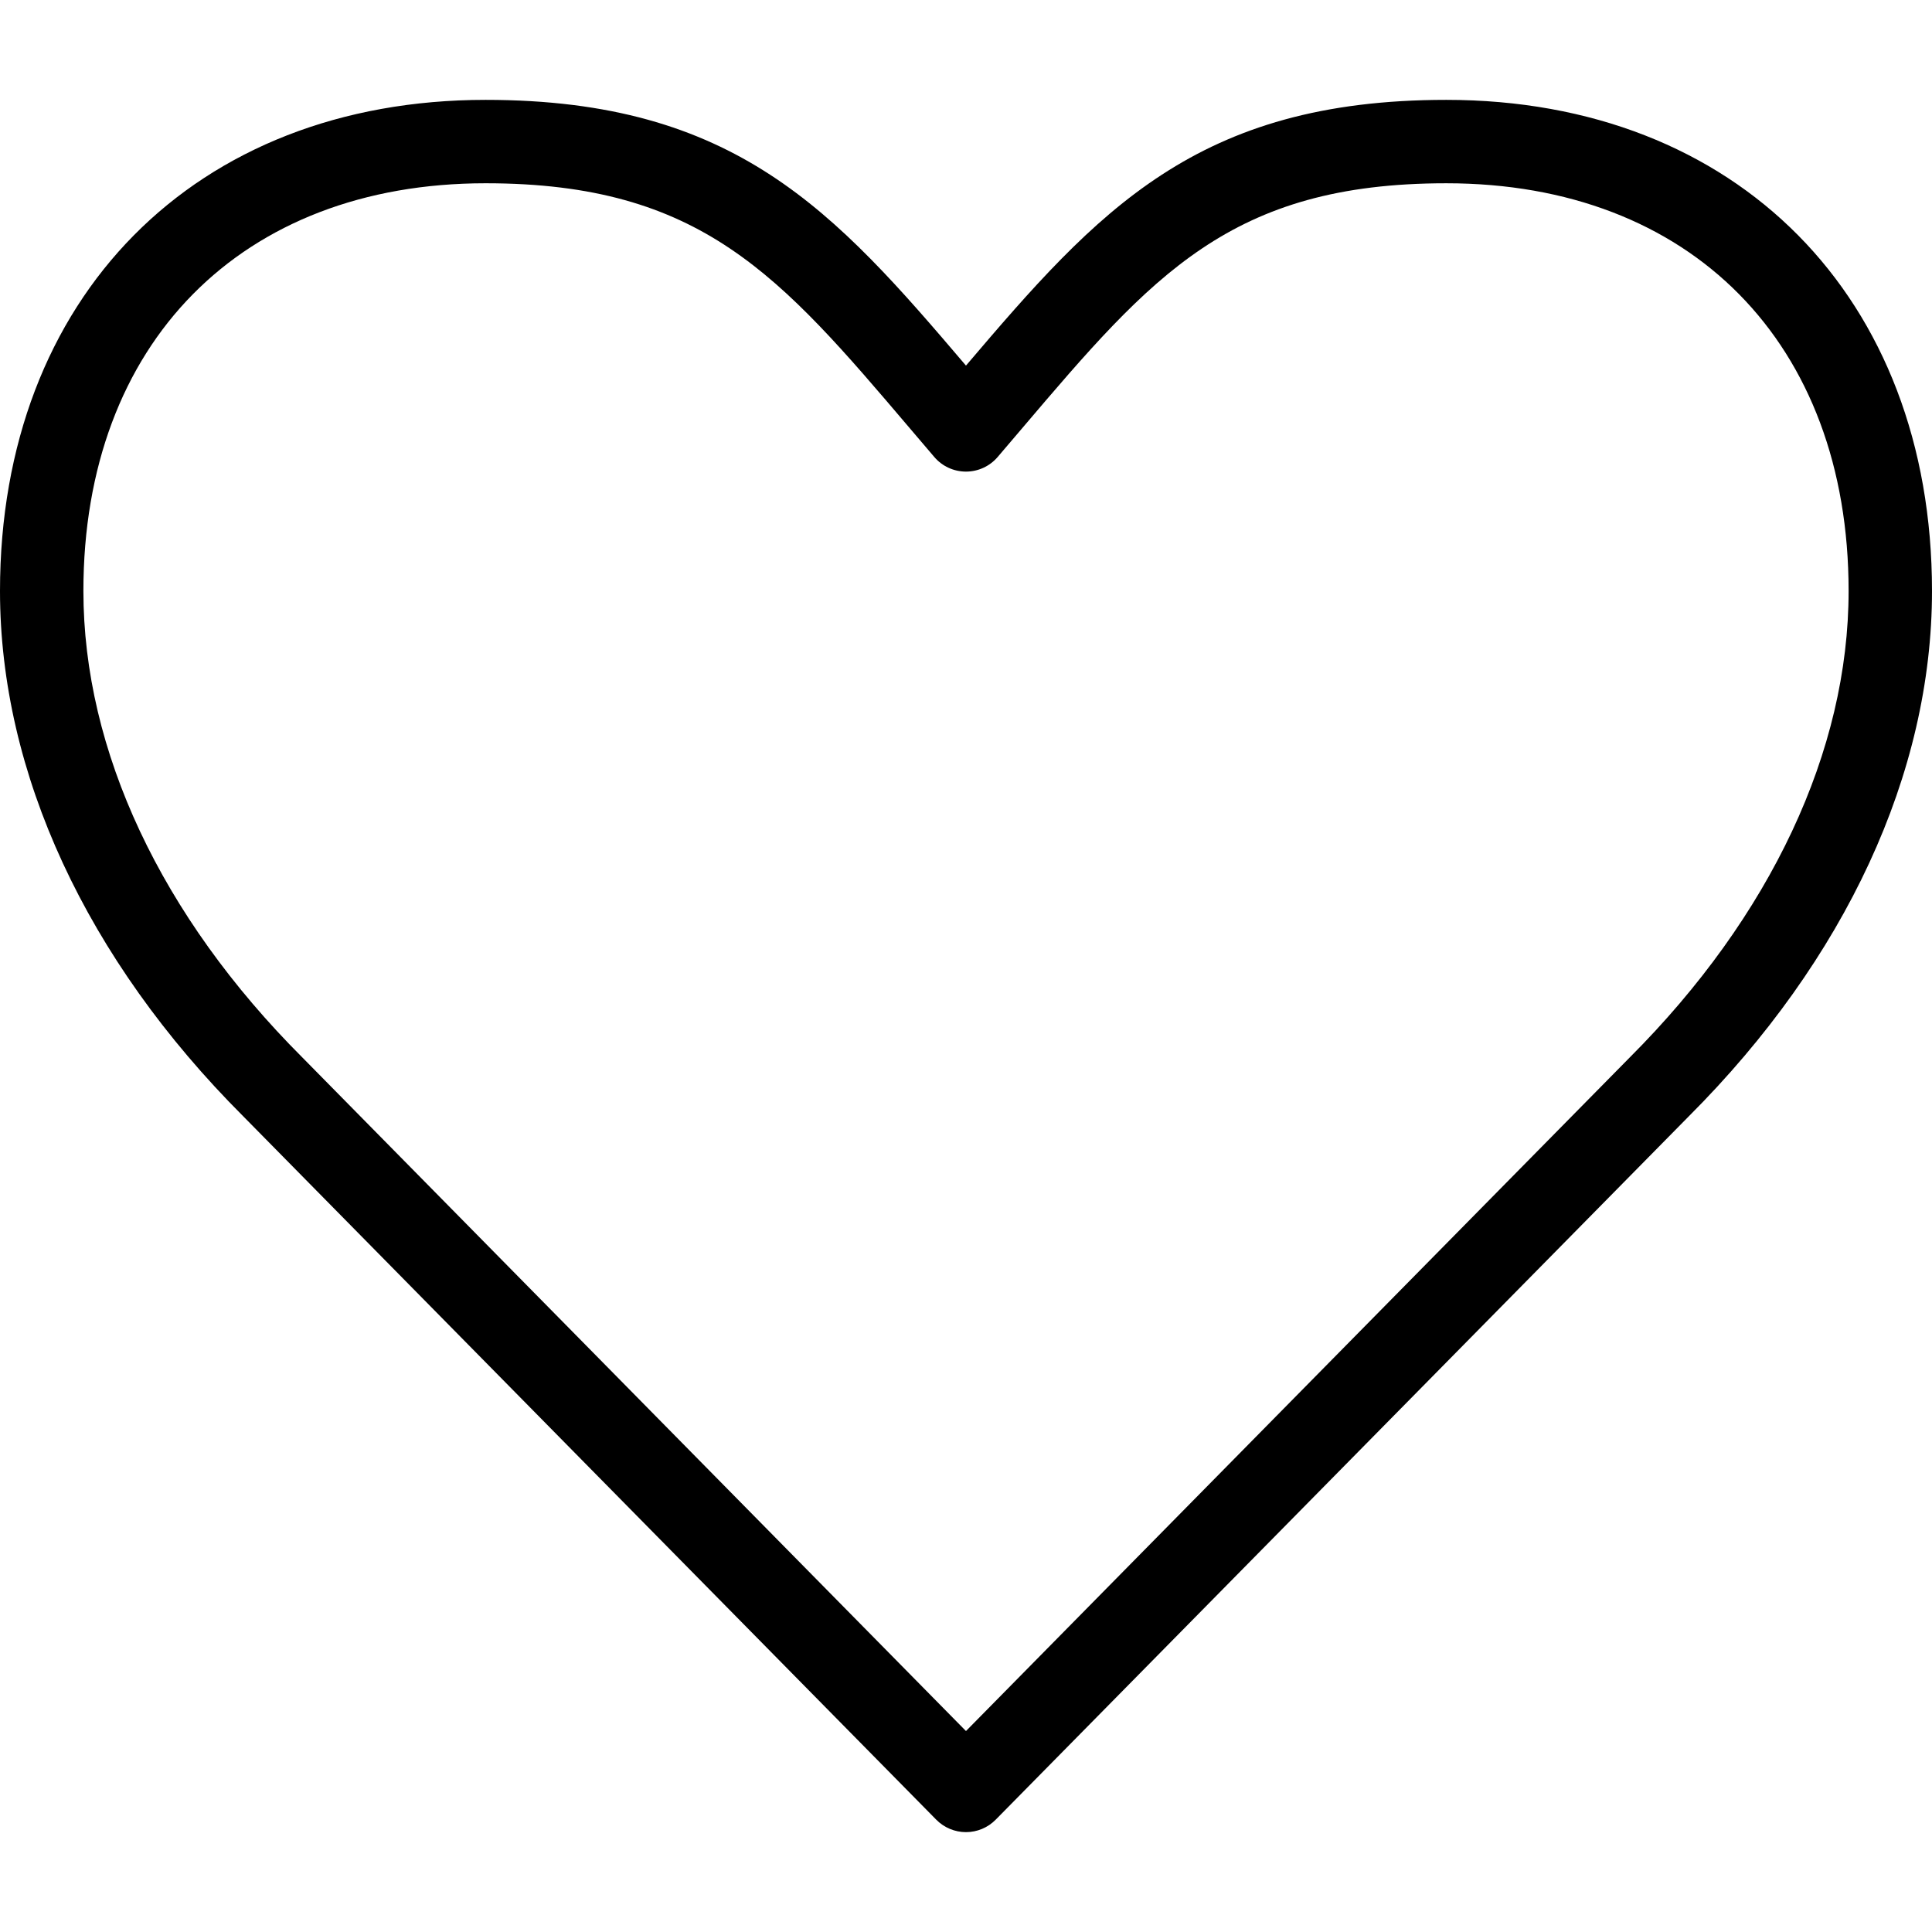
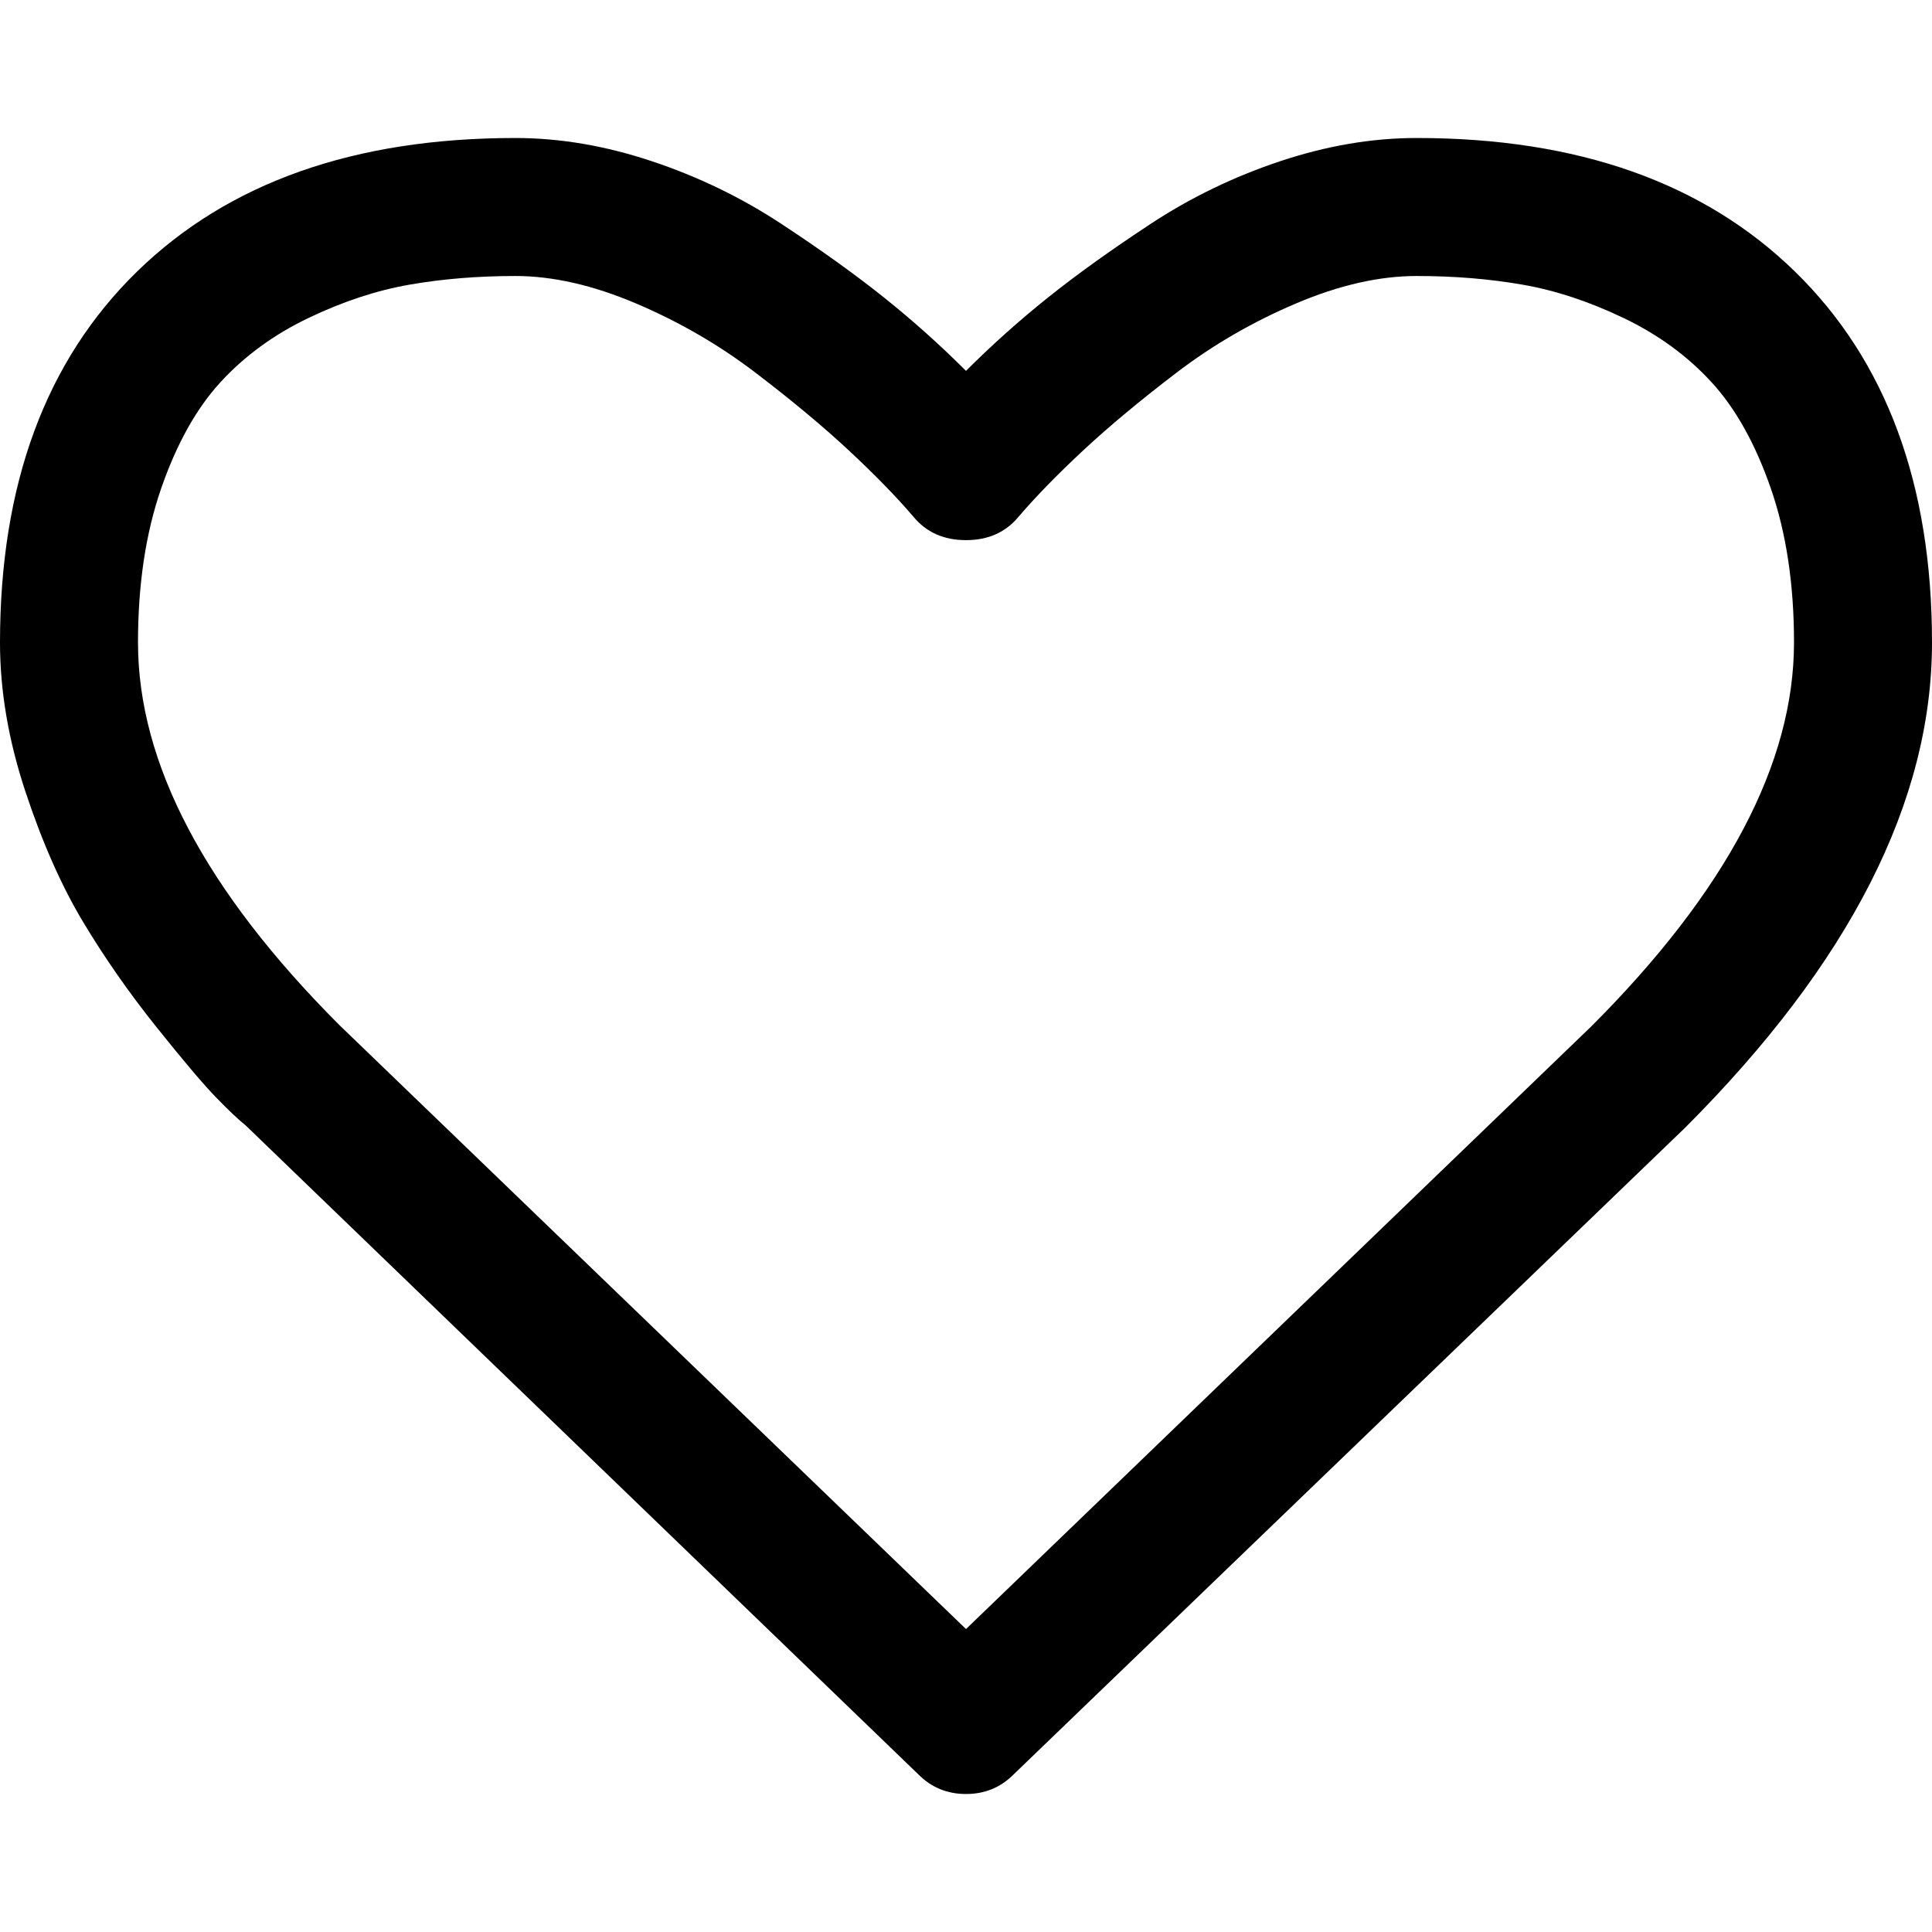
- <svg xmlns="http://www.w3.org/2000/svg" version="1.1" id="Capa_1" x="0px" y="0px" width="612px" height="612px" viewBox="0 0 612 612" style="enable-background:new 0 0 612 612;" xml:space="preserve">
-   <g>
-     <g>
-       <g>
-         <path d="M305.992,580.365L305.992,580.365c-3.54,0-6.927-1.422-9.41-3.938L77.001,353.557C27.374,303.929,0,244.828,0,187.201     C0,94.155,61.816,31.635,153.828,31.635c79.094,0,110.44,35.135,152.164,84.176c41.724-49.036,73.06-84.176,152.158-84.176     c92.022,0,153.85,62.52,153.85,155.566c0,57.627-27.363,116.733-77.049,166.424L315.396,576.429     C312.913,578.949,309.526,580.365,305.992,580.365z M153.828,58.052c-77.397,0-127.411,50.695-127.411,129.149     c0,50.568,24.621,103.038,69.335,147.747l210.24,213.395l210.213-213.325c44.762-44.772,69.378-97.242,69.378-147.815     c0-78.454-50.024-129.149-127.433-129.149c-68.362,0-93.211,29.217-134.381,77.625l-7.744,9.088     c-2.511,2.938-6.178,4.623-10.033,4.623l0,0c-3.857,0-7.529-1.685-10.033-4.623l-7.693-9.03     C247.076,87.291,222.212,58.052,153.828,58.052z" />
-       </g>
-     </g>
-   </g>
-   <g>
- </g>
-   <g>
- </g>
-   <g>
- </g>
-   <g>
- </g>
-   <g>
- </g>
-   <g>
- </g>
-   <g>
- </g>
-   <g>
- </g>
-   <g>
- </g>
-   <g>
- </g>
-   <g>
- </g>
-   <g>
- </g>
-   <g>
- </g>
-   <g>
- </g>
-   <g>
- </g>
+ <svg xmlns="http://www.w3.org/2000/svg" width="1792" height="1792" viewBox="0 0 1792 1792">
+   <path d="M1664 596q0-81-21.5-143t-55-98.5-81.5-59.5-94-31-98-8-112 25.5-110.5 64-86.5 72-60 61.5q-18 22-49 22t-49-22q-24-28-60-61.5t-86.5-72-110.5-64-112-25.5-98 8-94 31-81.5 59.5-55 98.5-21.5 143q0 168 187 355l581 560 580-559q188-188 188-356zm128 0q0 221-229 450l-623 600q-18 18-44 18t-44-18l-624-602q-10-8-27.5-26t-55.5-65.5-68-97.5-53.5-121-23.5-138q0-220 127-344t351-124q62 0 126.5 21.5t120 58 95.5 68.5 76 68q36-36 76-68t95.5-68.5 120-58 126.5-21.5q224 0 351 124t127 344z" />
</svg>
